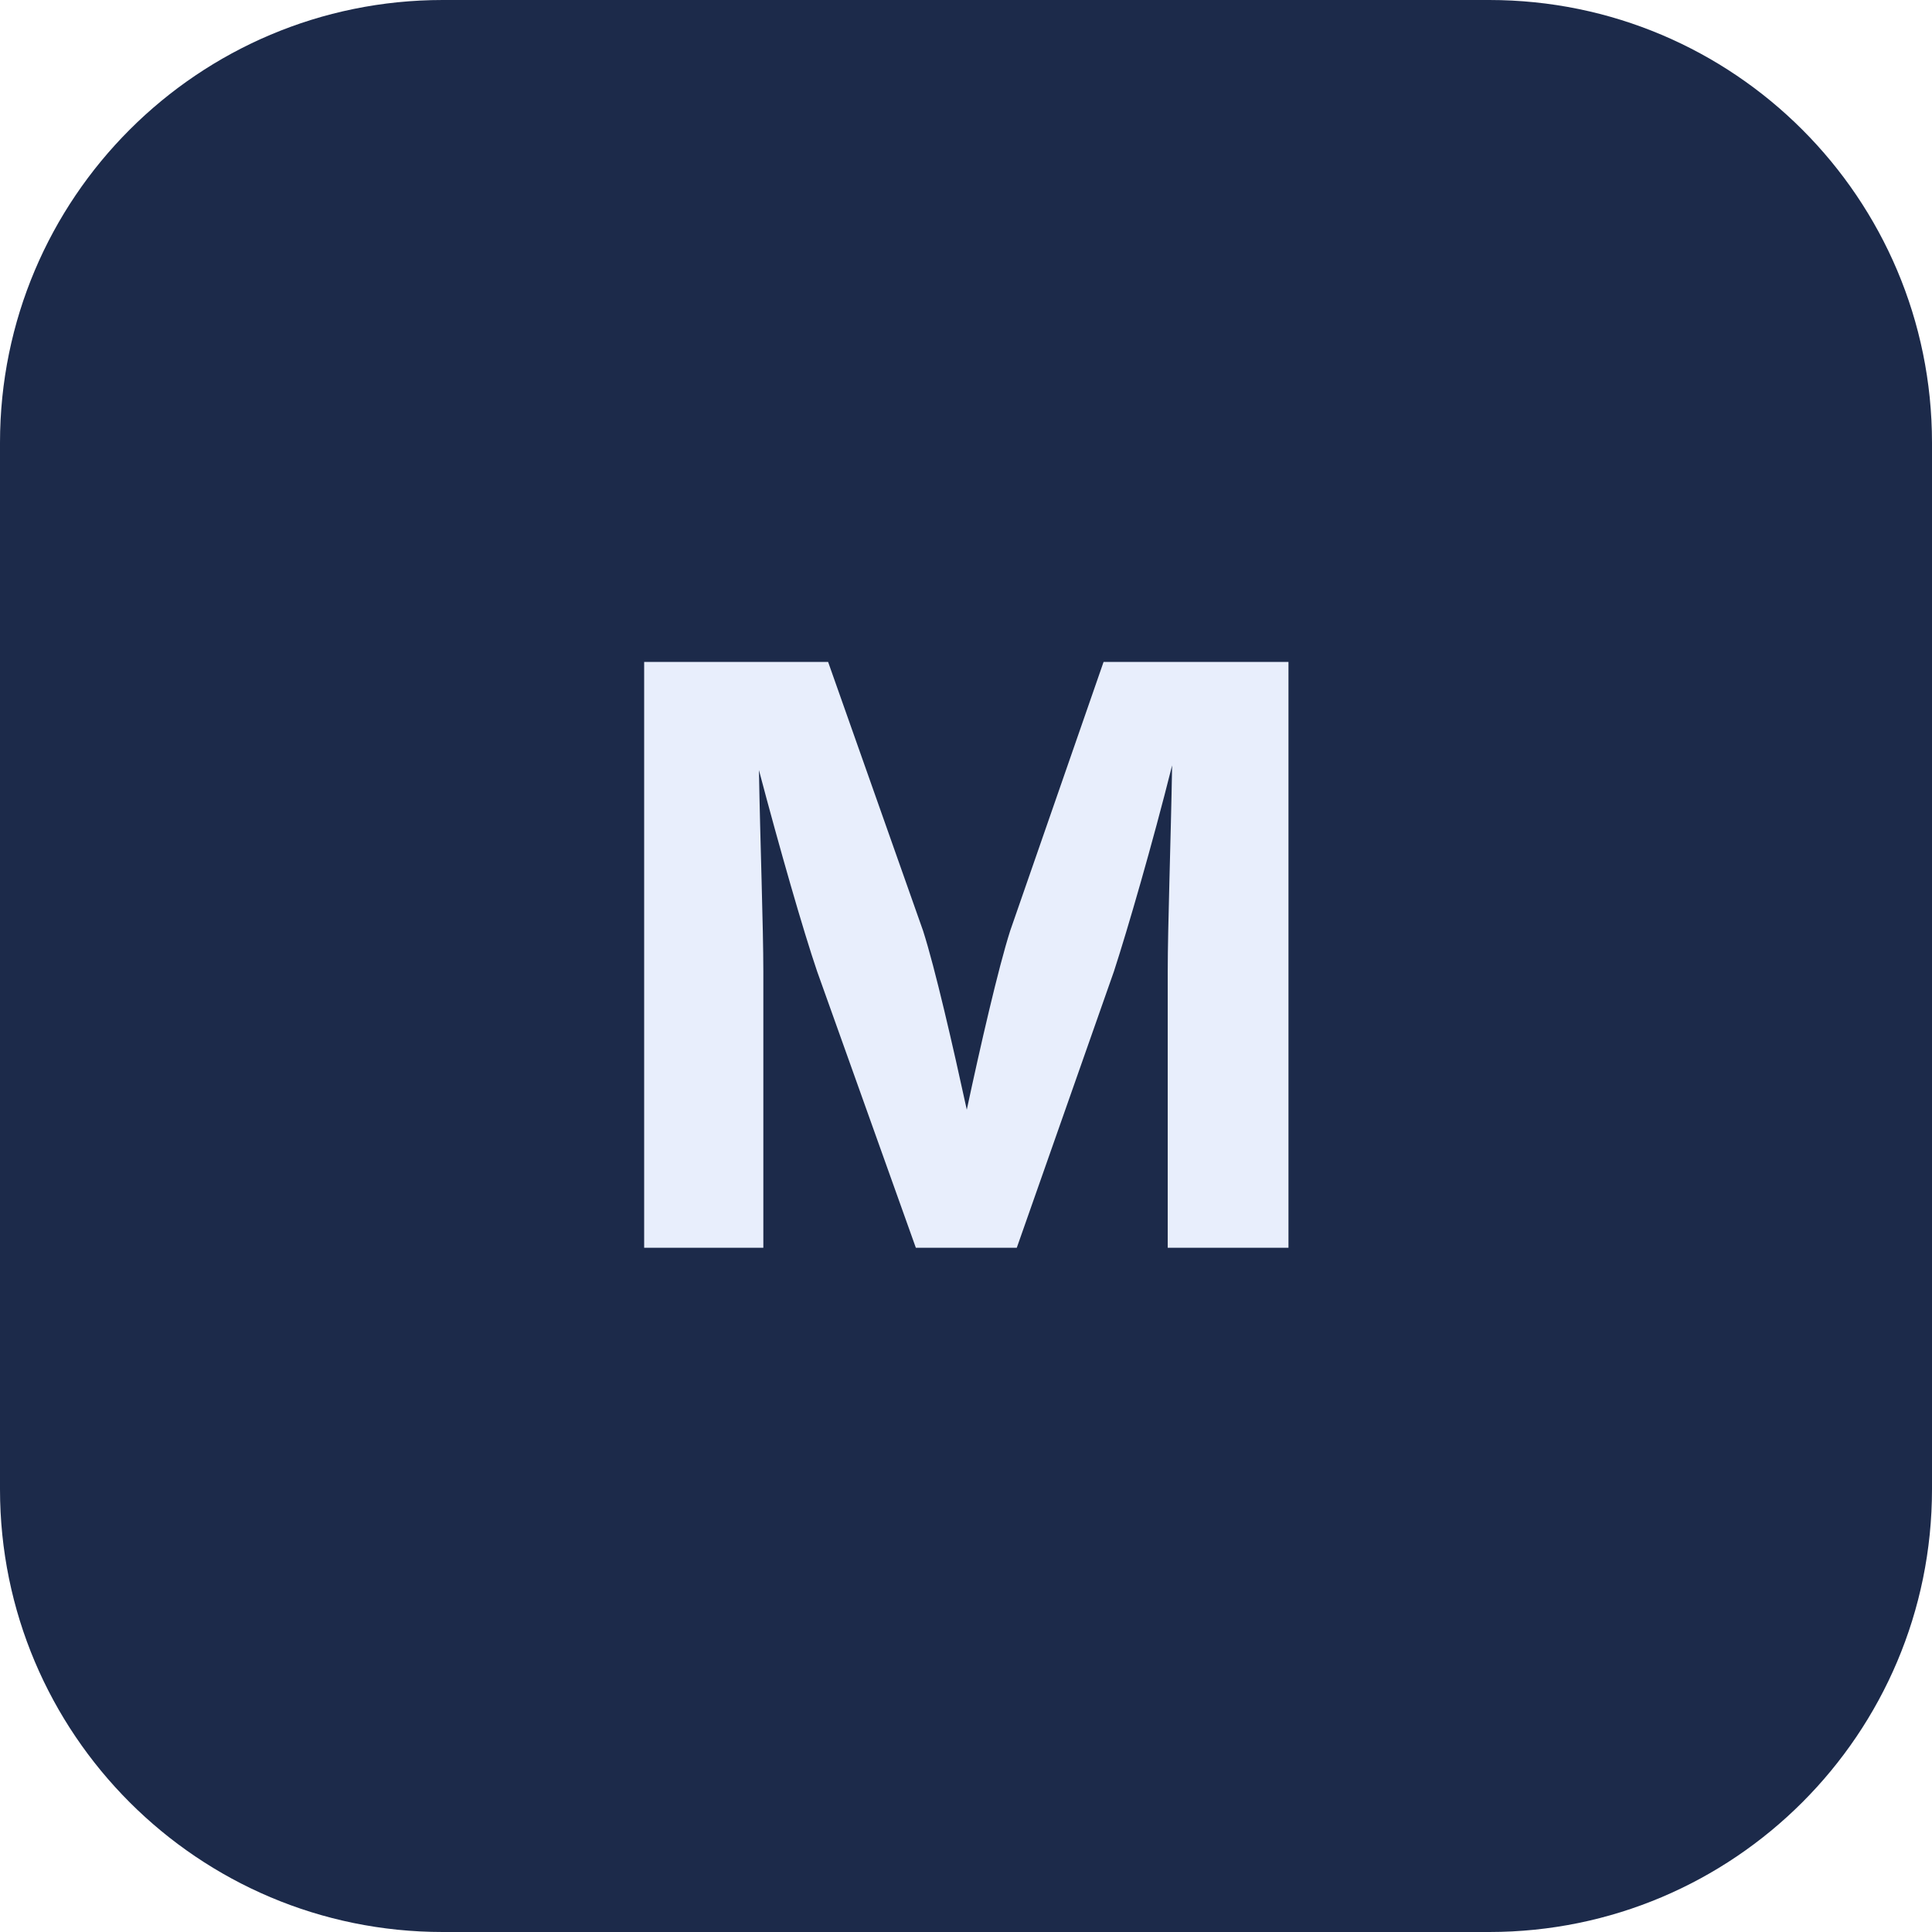
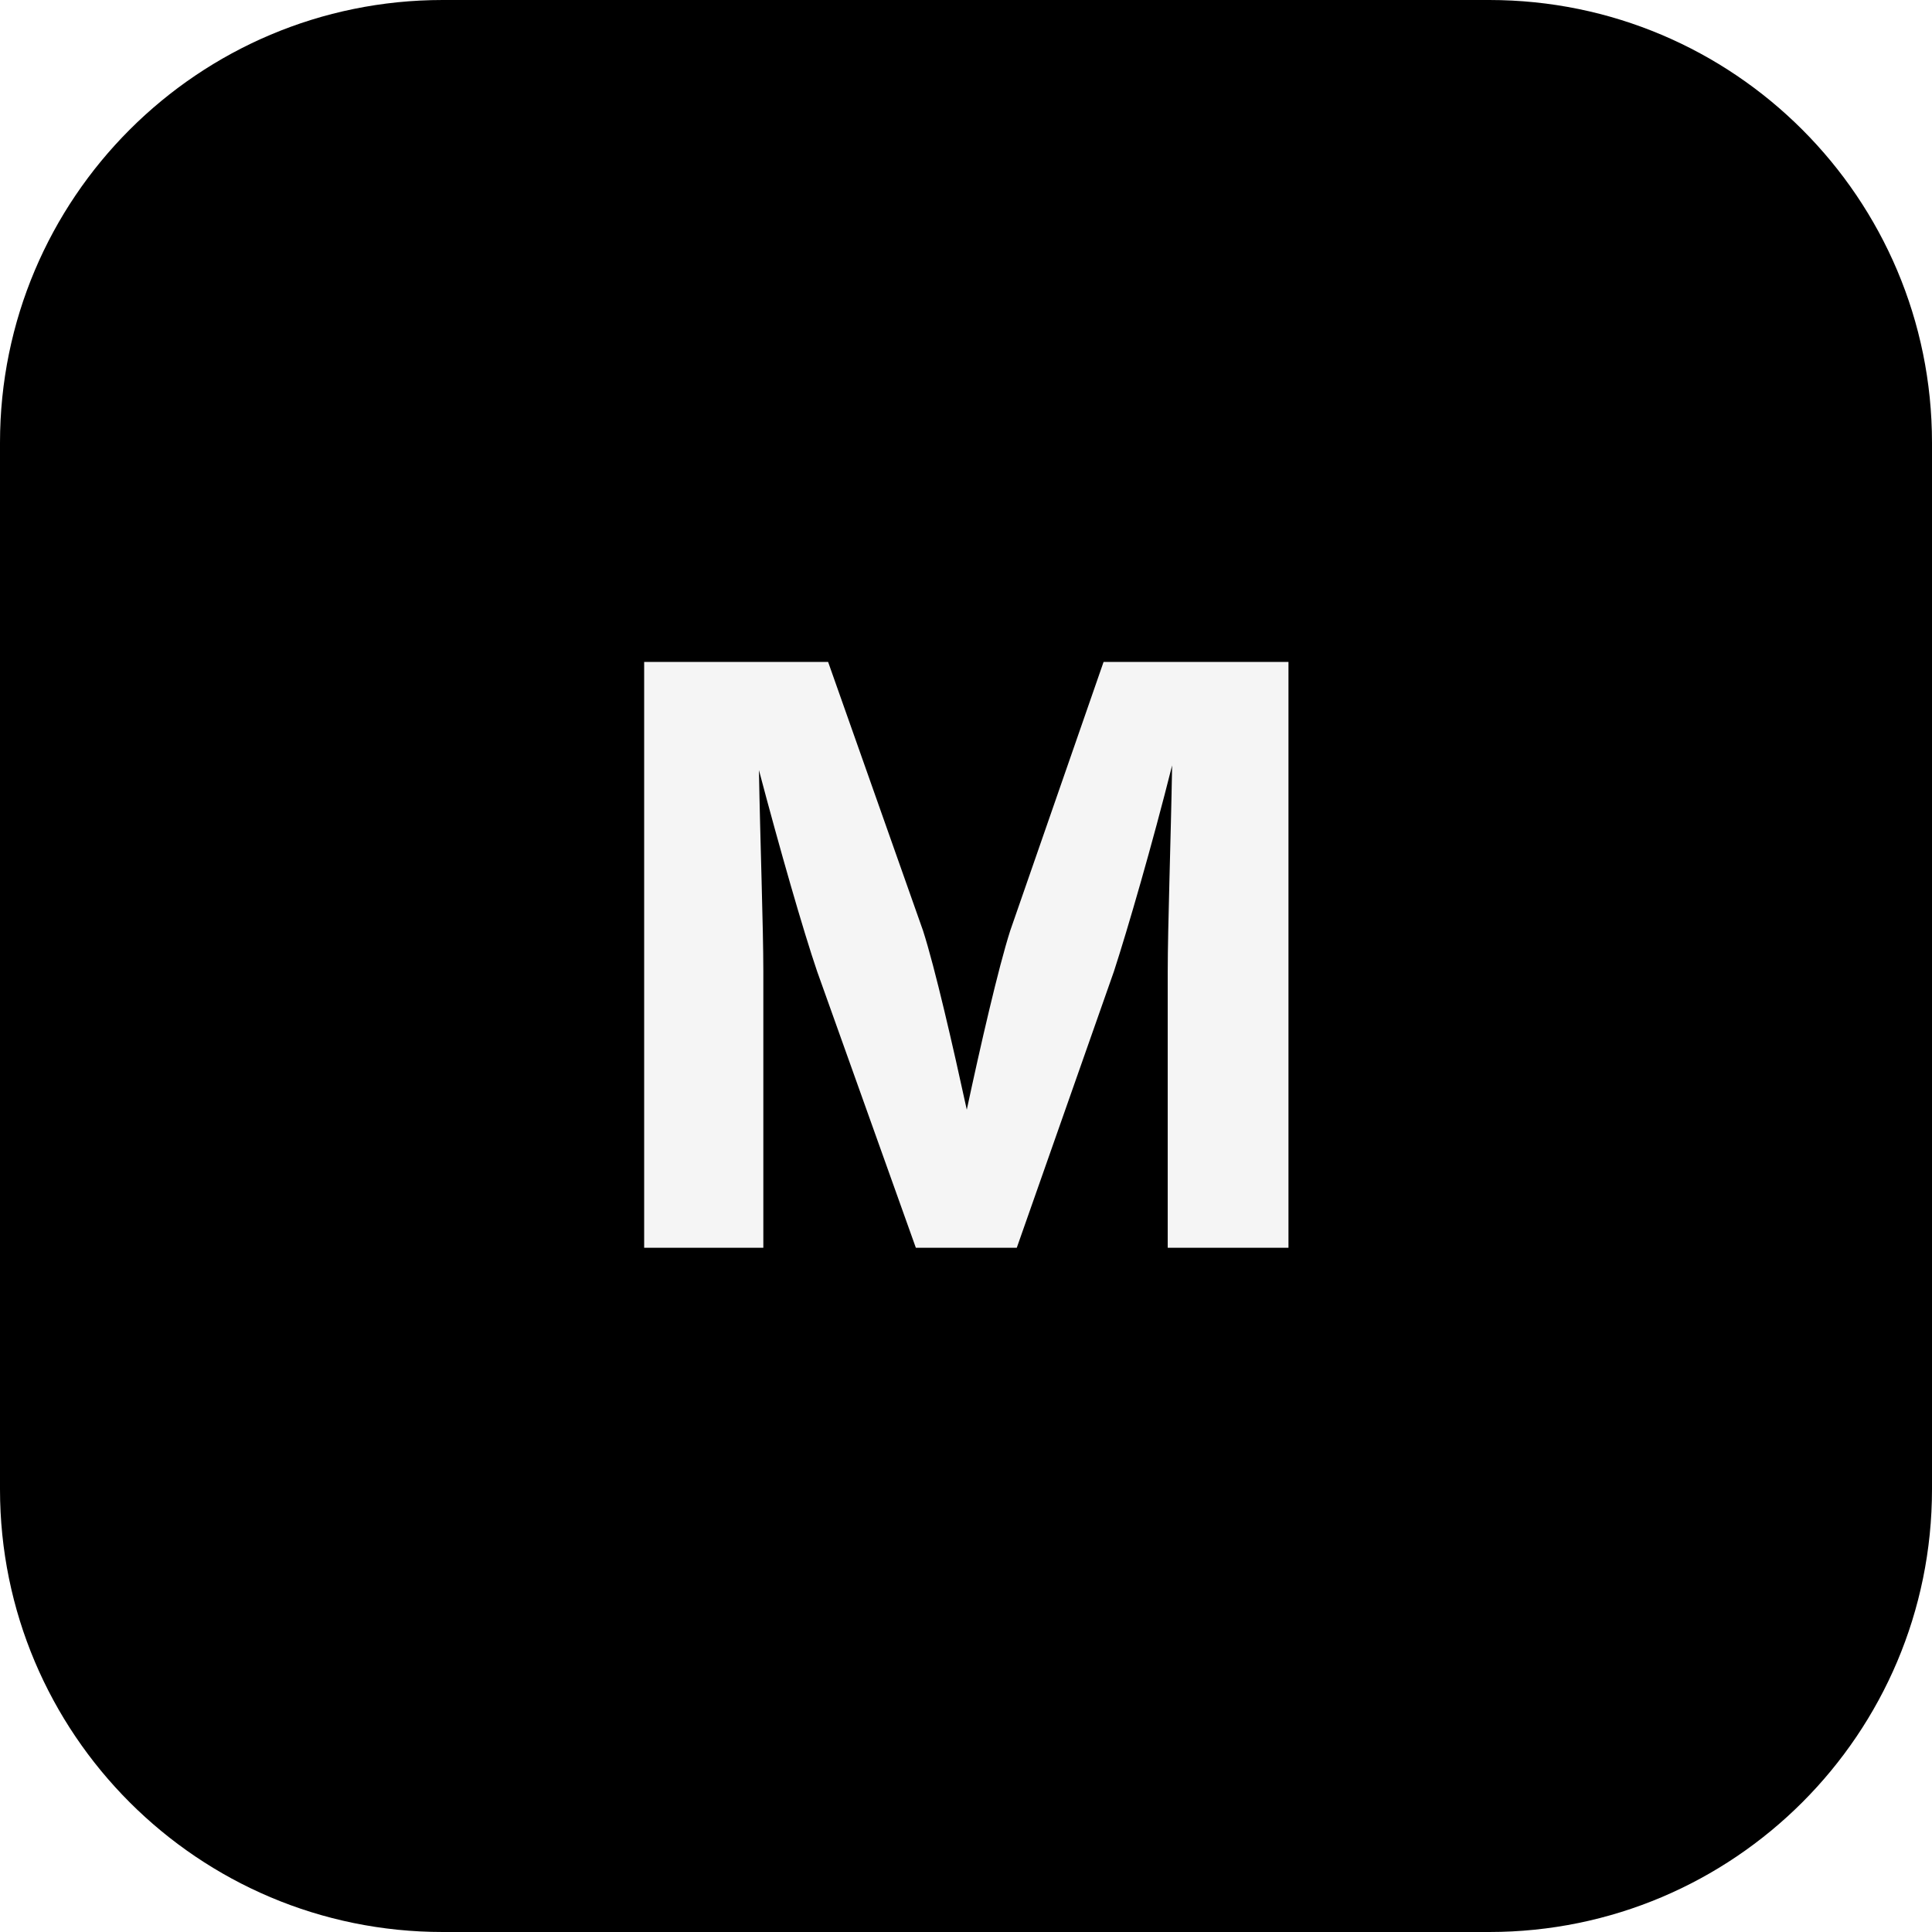
<svg xmlns="http://www.w3.org/2000/svg" width="96" height="96" viewBox="0 0 96 96" role="img" aria-label="Michalis">
-   <rect width="96" height="96" rx="22" fill="#1c2a4a" />
-   <text x="48" y="62" text-anchor="middle" font-family="system-ui,-apple-system,BlinkMacSystemFont,sans-serif" font-size="40" font-weight="750" fill="#e8eefc" letter-spacing="-0.04em">M</text>
+   <rect width="96" height="96" rx="22" fill="#000" />
+   <text x="48" y="62" text-anchor="middle" font-family="system-ui,-apple-system,BlinkMacSystemFont,sans-serif" font-size="40" font-weight="750" fill="#f5f5f5" letter-spacing="-0.04em">M</text>
</svg>
